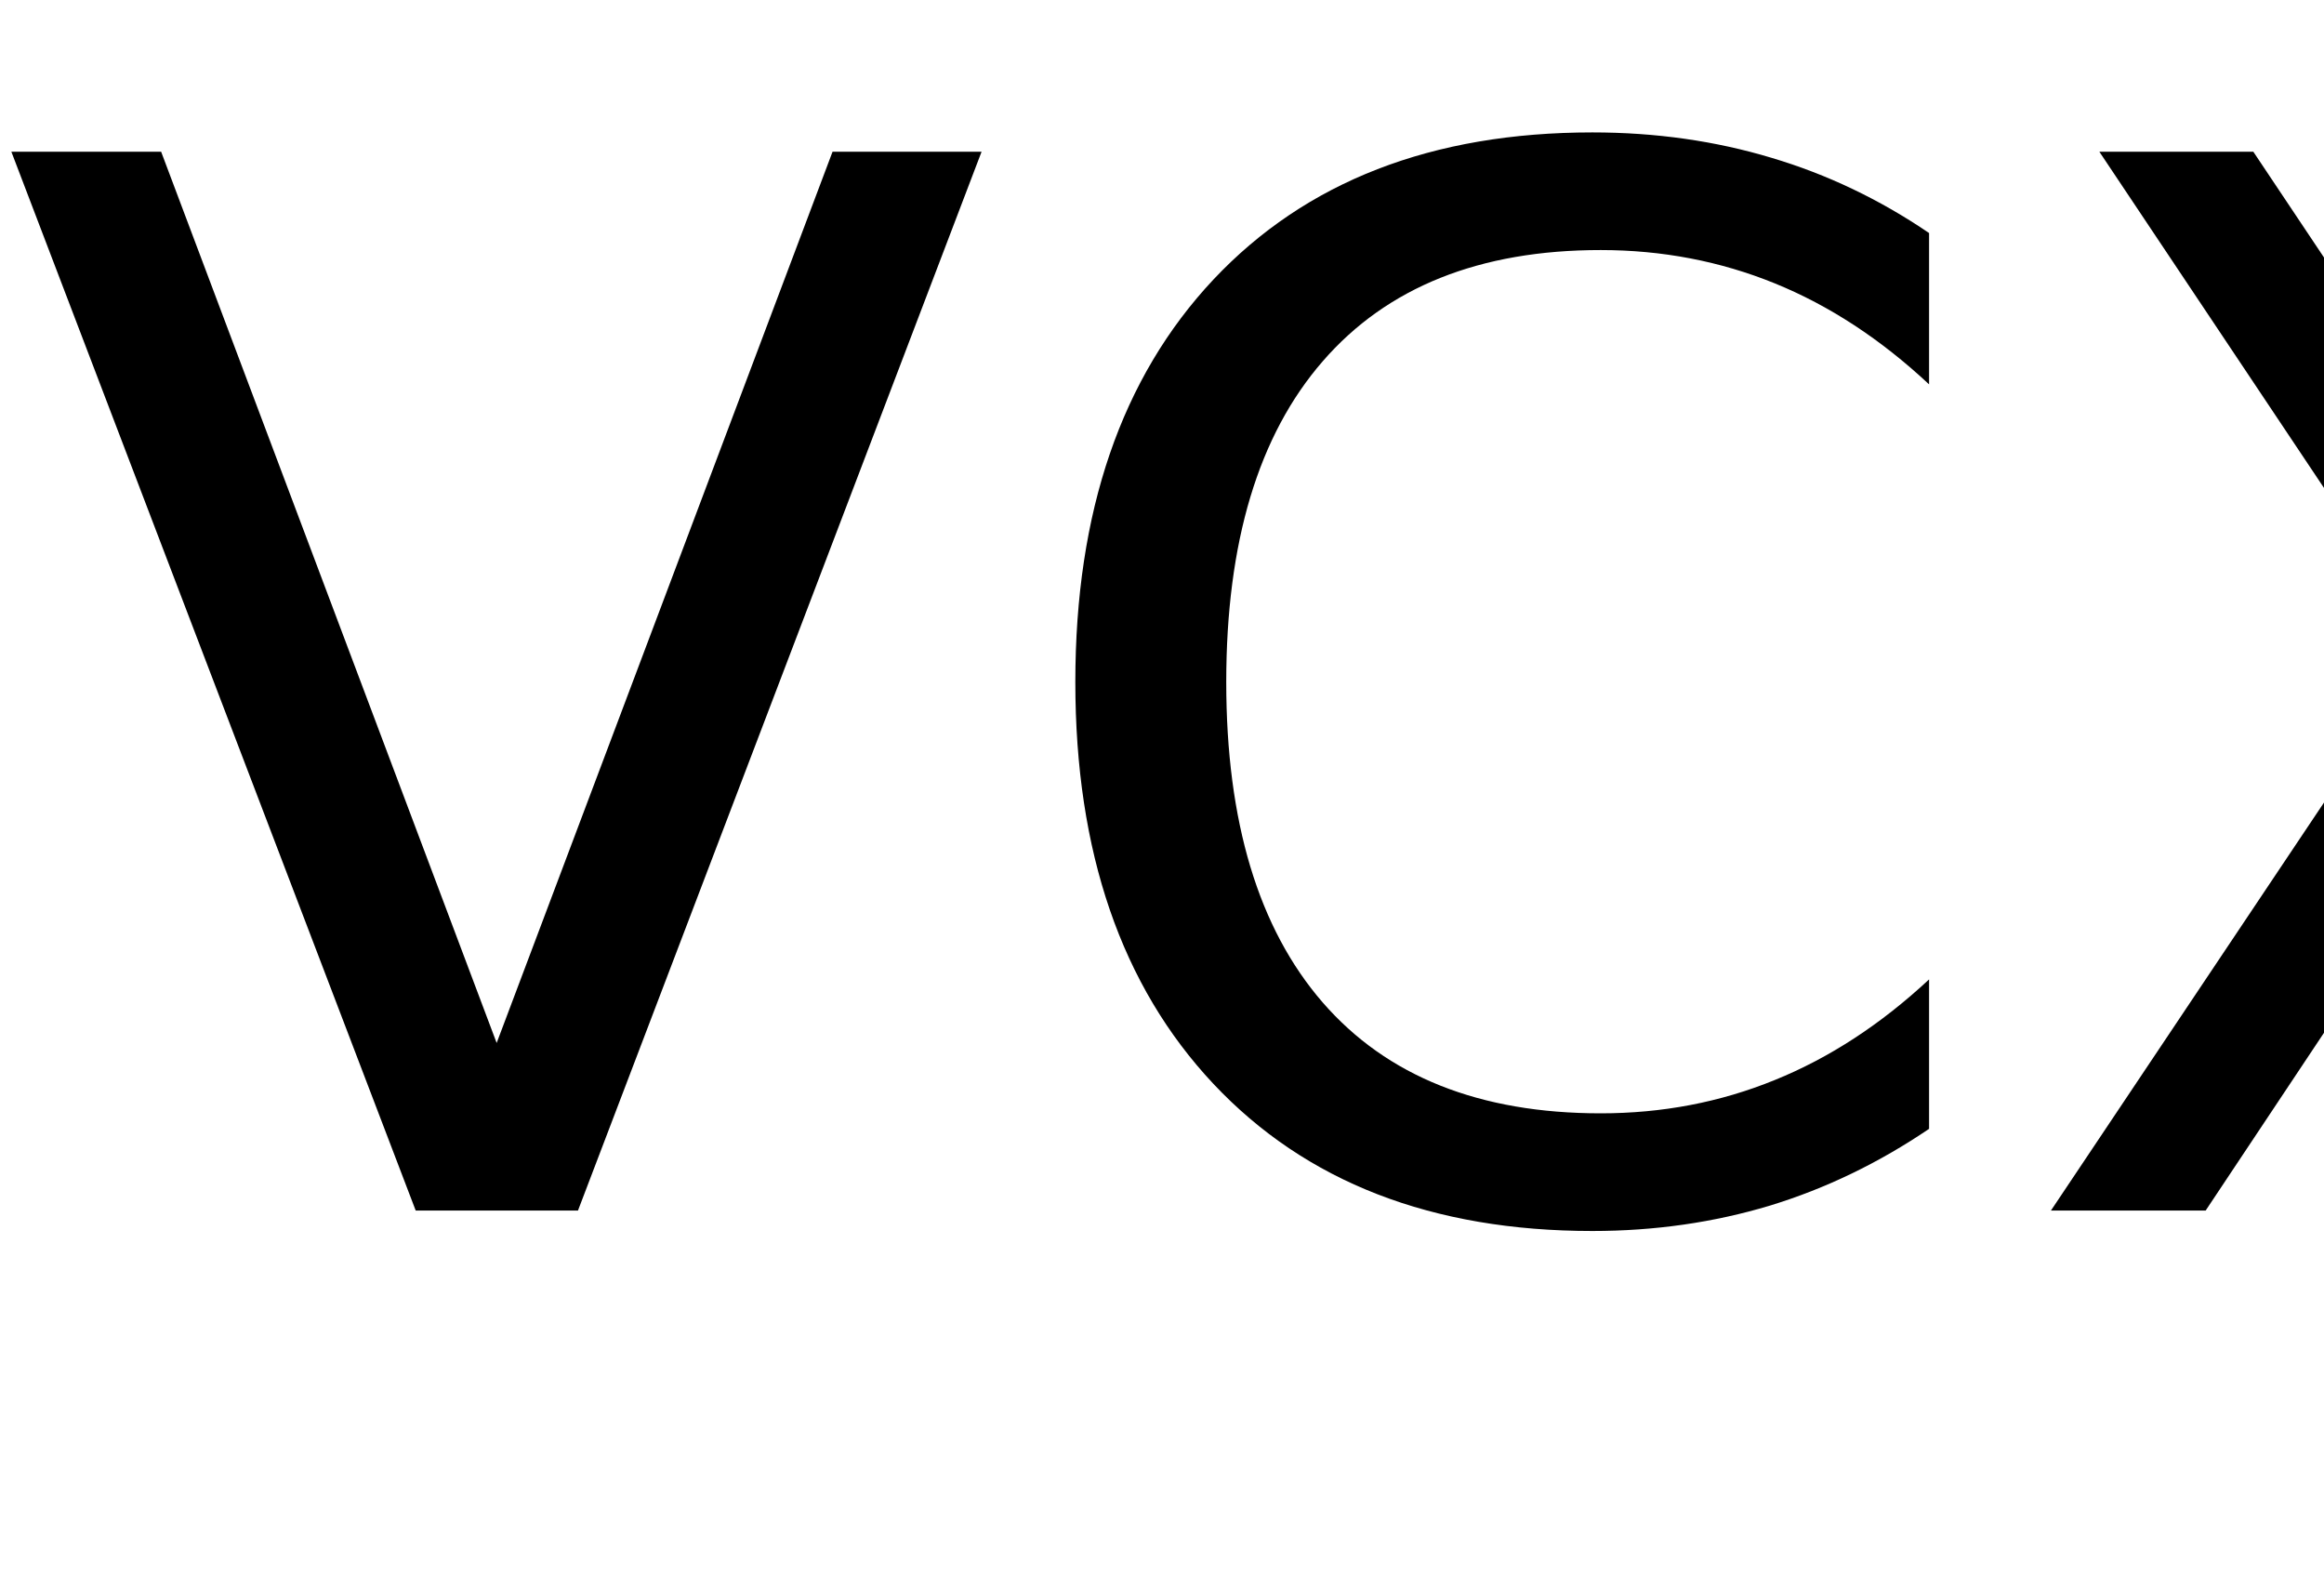
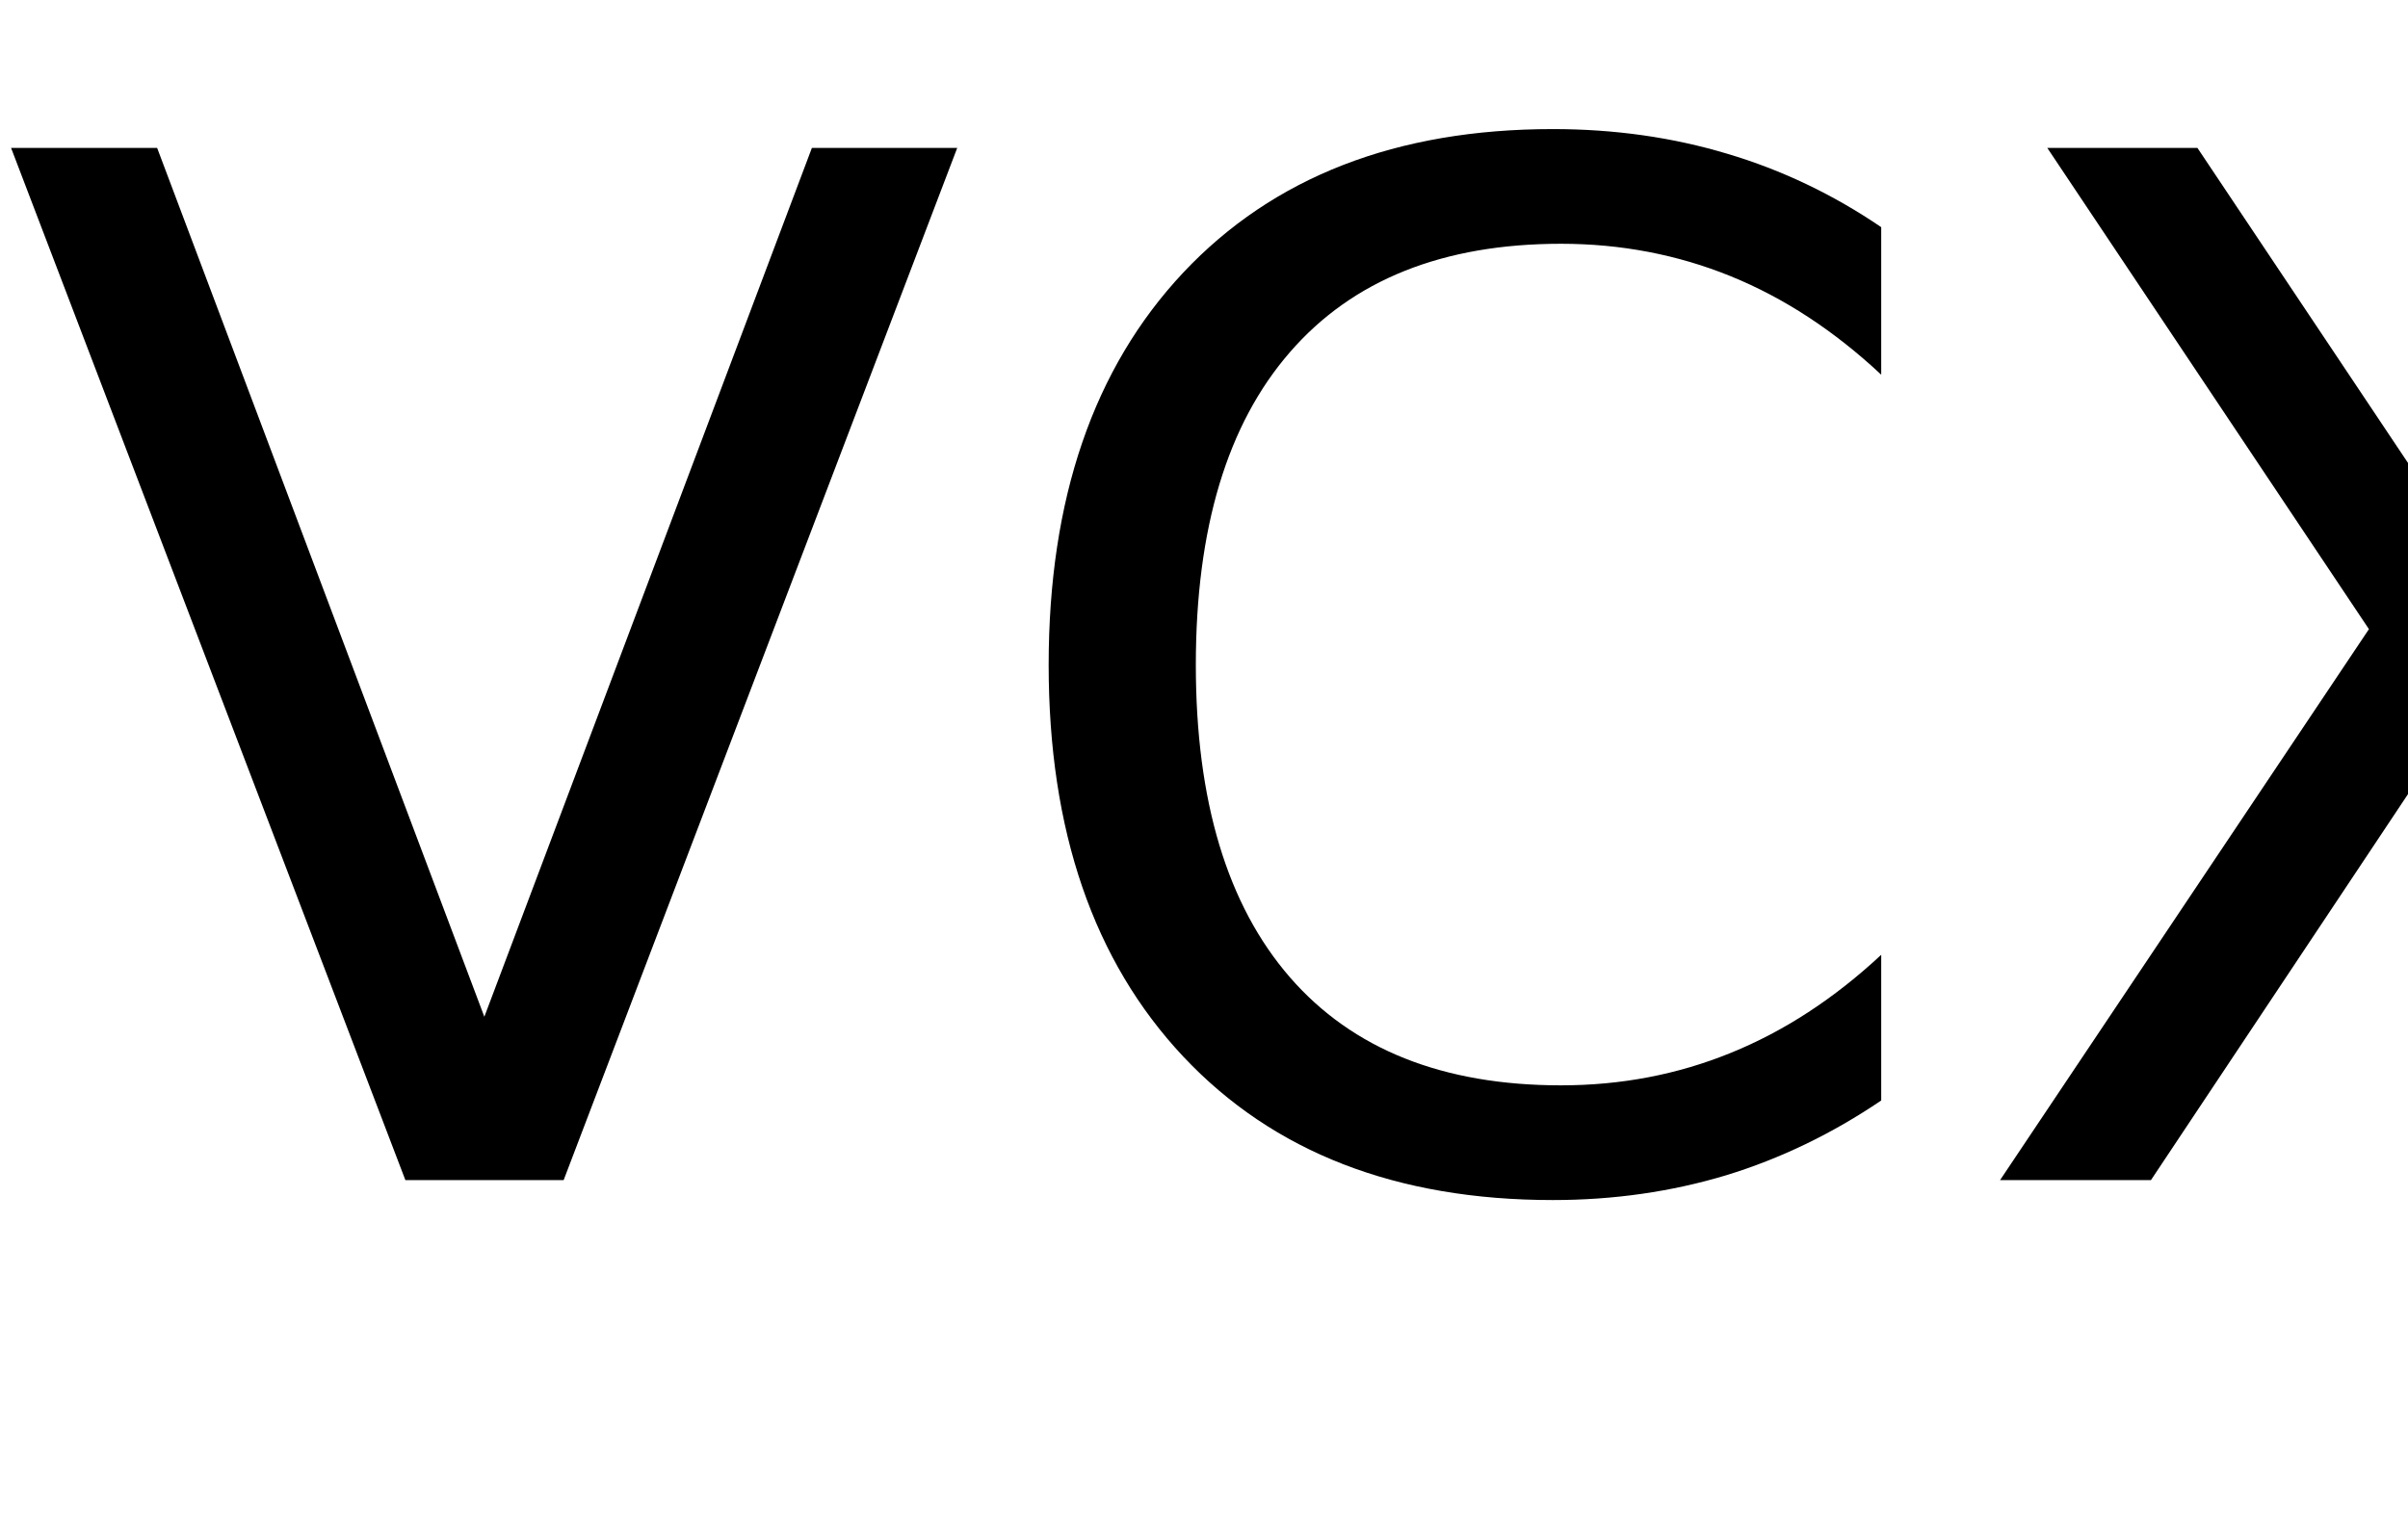
- <svg xmlns="http://www.w3.org/2000/svg" xmlns:xlink="http://www.w3.org/1999/xlink" width="96" height="65" viewBox="0 0 96 65">
+ <svg xmlns="http://www.w3.org/2000/svg" xmlns:xlink="http://www.w3.org/1999/xlink" width="102" height="65" viewBox="0 0 102 65">
  <defs>
    <g>
      <g id="glyph-0-0">
        <path d="M 17.172 0 L 0.469 -43.734 L 6.656 -43.734 L 20.516 -6.922 L 34.391 -43.734 L 40.547 -43.734 L 23.875 0 Z M 17.172 0 " />
      </g>
      <g id="glyph-0-1">
        <path d="M 38.641 -40.375 L 38.641 -34.125 C 36.648 -35.988 34.523 -37.379 32.266 -38.297 C 30.016 -39.211 27.617 -39.672 25.078 -39.672 C 20.078 -39.672 16.25 -38.141 13.594 -35.078 C 10.938 -32.023 9.609 -27.609 9.609 -21.828 C 9.609 -16.066 10.938 -11.656 13.594 -8.594 C 16.25 -5.539 20.078 -4.016 25.078 -4.016 C 27.617 -4.016 30.016 -4.473 32.266 -5.391 C 34.523 -6.305 36.648 -7.691 38.641 -9.547 L 38.641 -3.375 C 36.566 -1.969 34.375 -0.91 32.062 -0.203 C 29.75 0.492 27.305 0.844 24.734 0.844 C 18.109 0.844 12.891 -1.18 9.078 -5.234 C 5.273 -9.285 3.375 -14.816 3.375 -21.828 C 3.375 -28.859 5.273 -34.398 9.078 -38.453 C 12.891 -42.504 18.109 -44.531 24.734 -44.531 C 27.348 -44.531 29.812 -44.18 32.125 -43.484 C 34.438 -42.797 36.609 -41.758 38.641 -40.375 Z M 38.641 -40.375 " />
      </g>
      <g id="glyph-0-2">
        <path d="M 3.781 -43.734 L 10.141 -43.734 L 21 -27.484 L 31.938 -43.734 L 38.297 -43.734 L 24.234 -22.734 L 39.234 0 L 32.875 0 L 20.562 -18.609 L 8.172 0 L 1.781 0 L 17.406 -23.344 Z M 3.781 -43.734 " />
      </g>
    </g>
  </defs>
  <g fill="rgb(0%, 0%, 0%)" fill-opacity="1">
    <use xlink:href="#glyph-0-0" x="0" y="50" />
    <use xlink:href="#glyph-0-1" x="41.045" y="50" />
    <use xlink:href="#glyph-0-2" x="82.939" y="50" />
  </g>
</svg>
